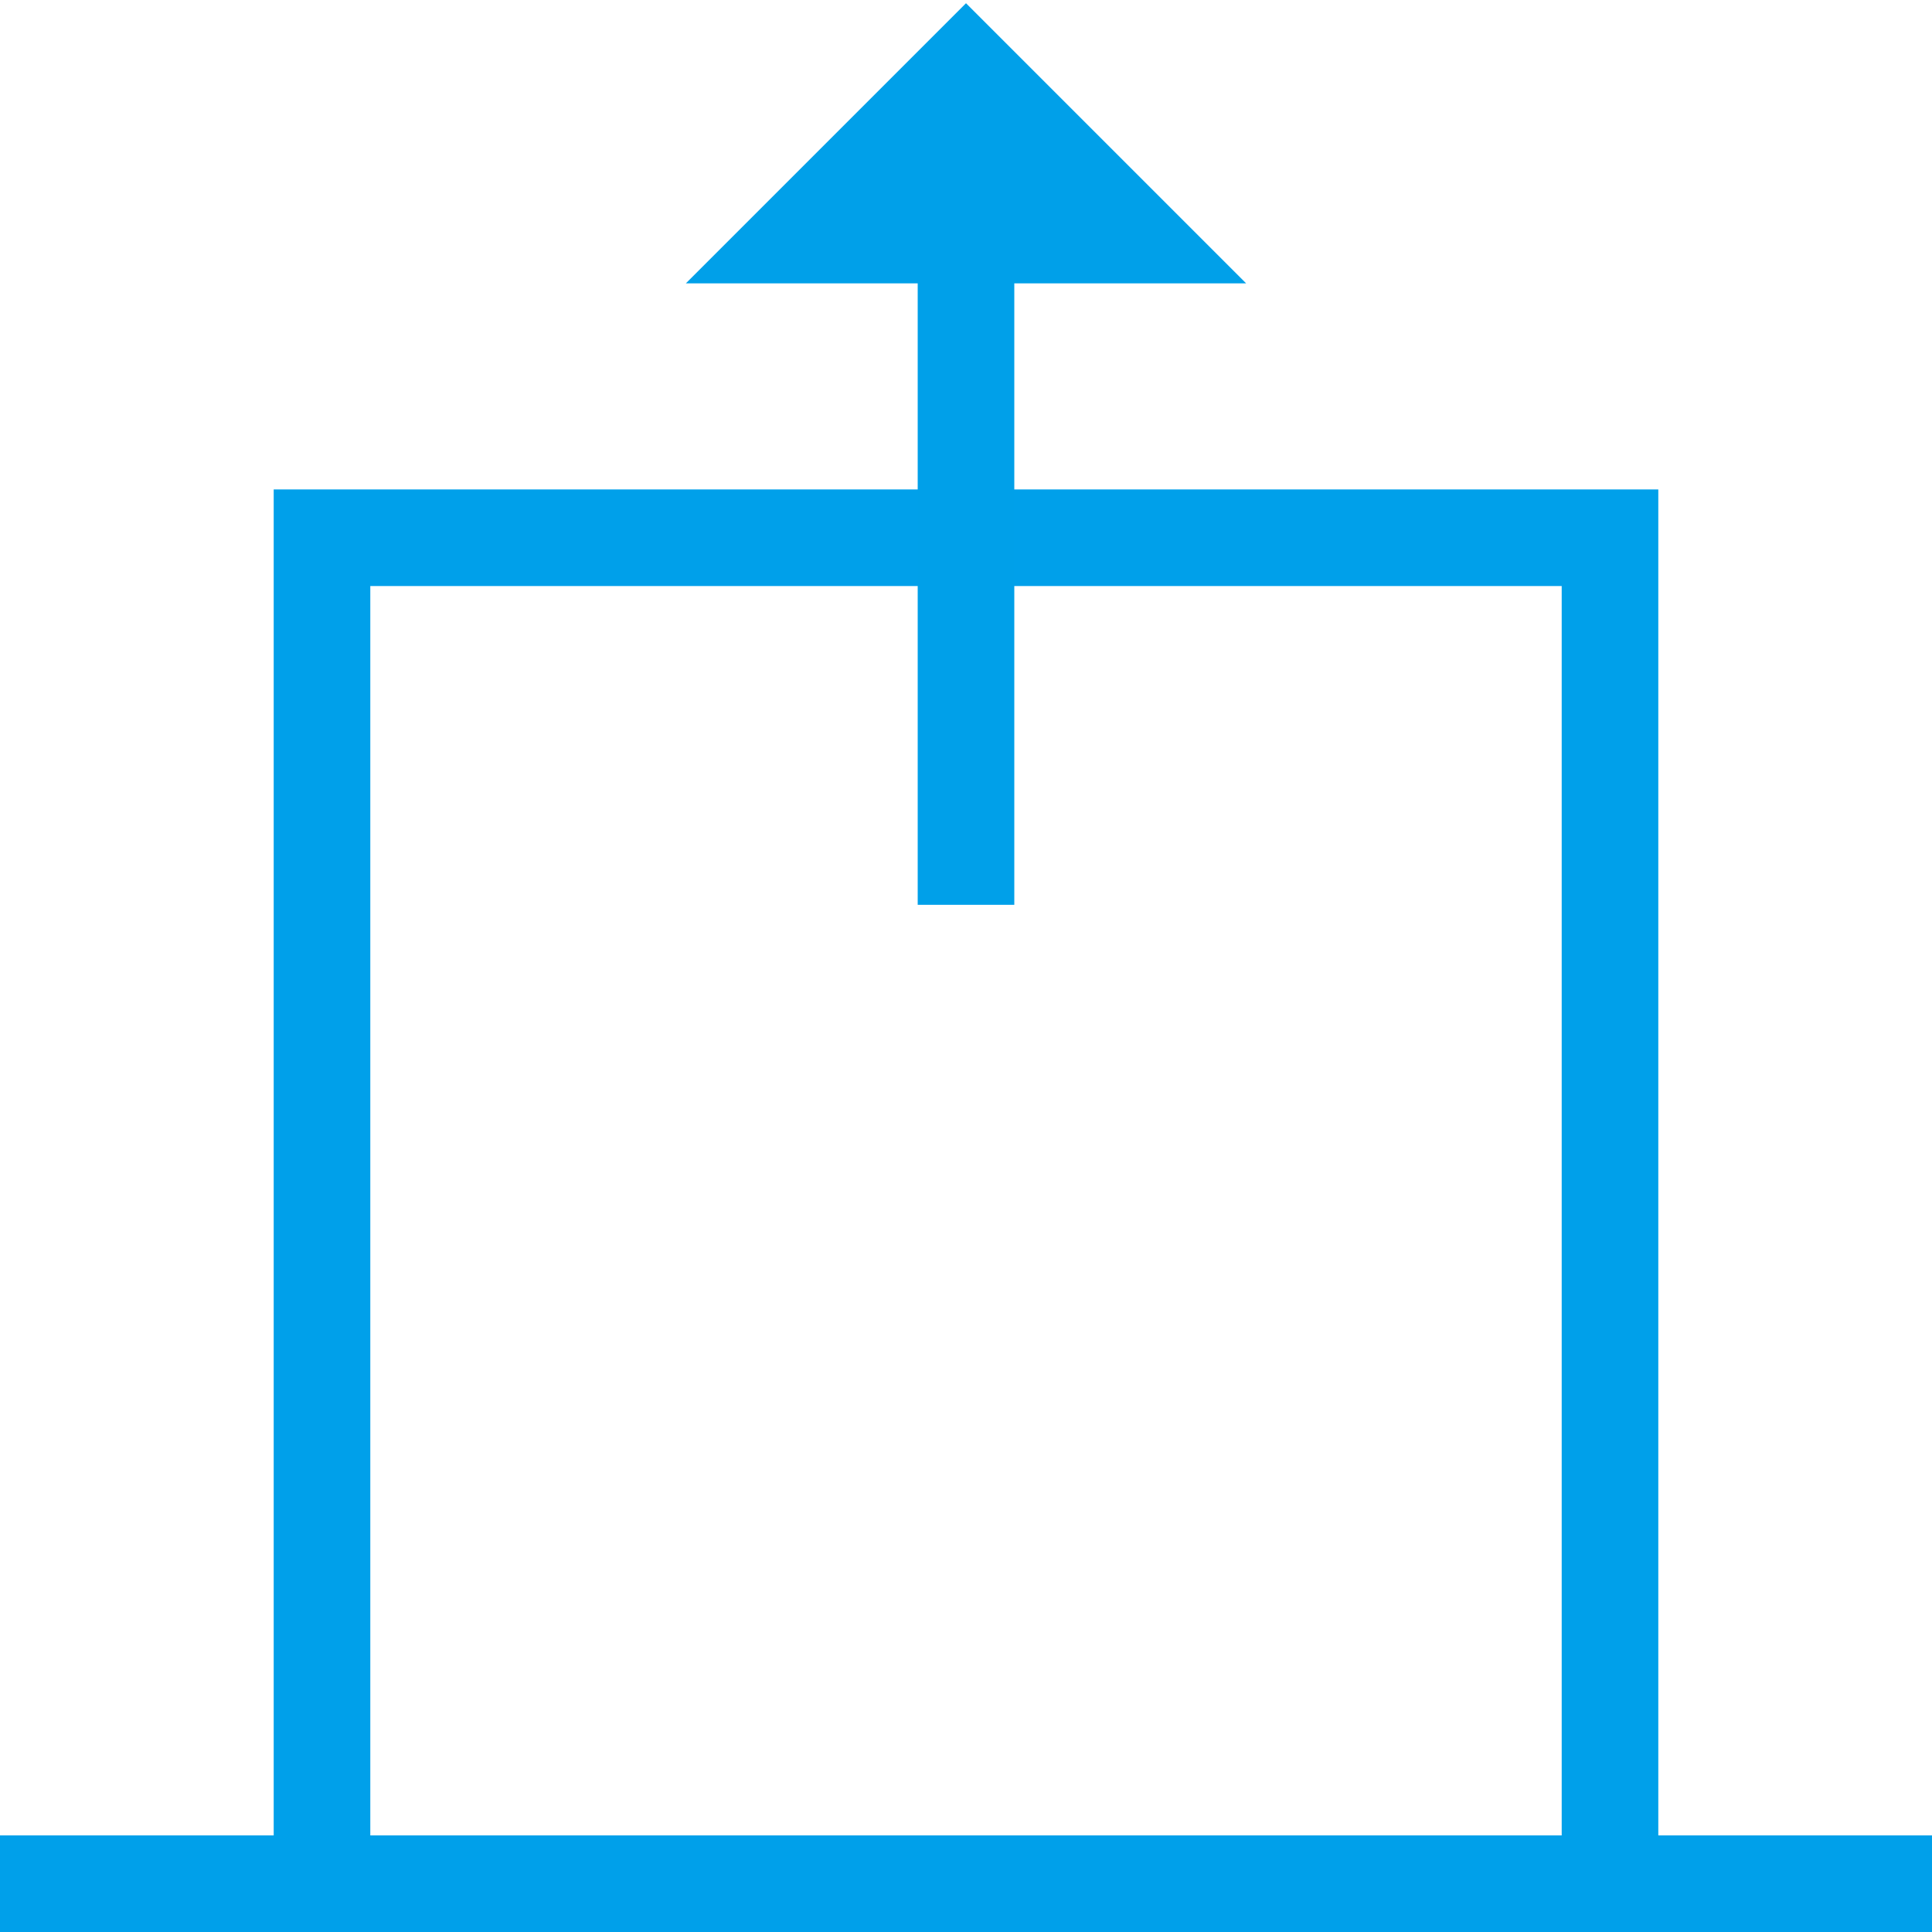
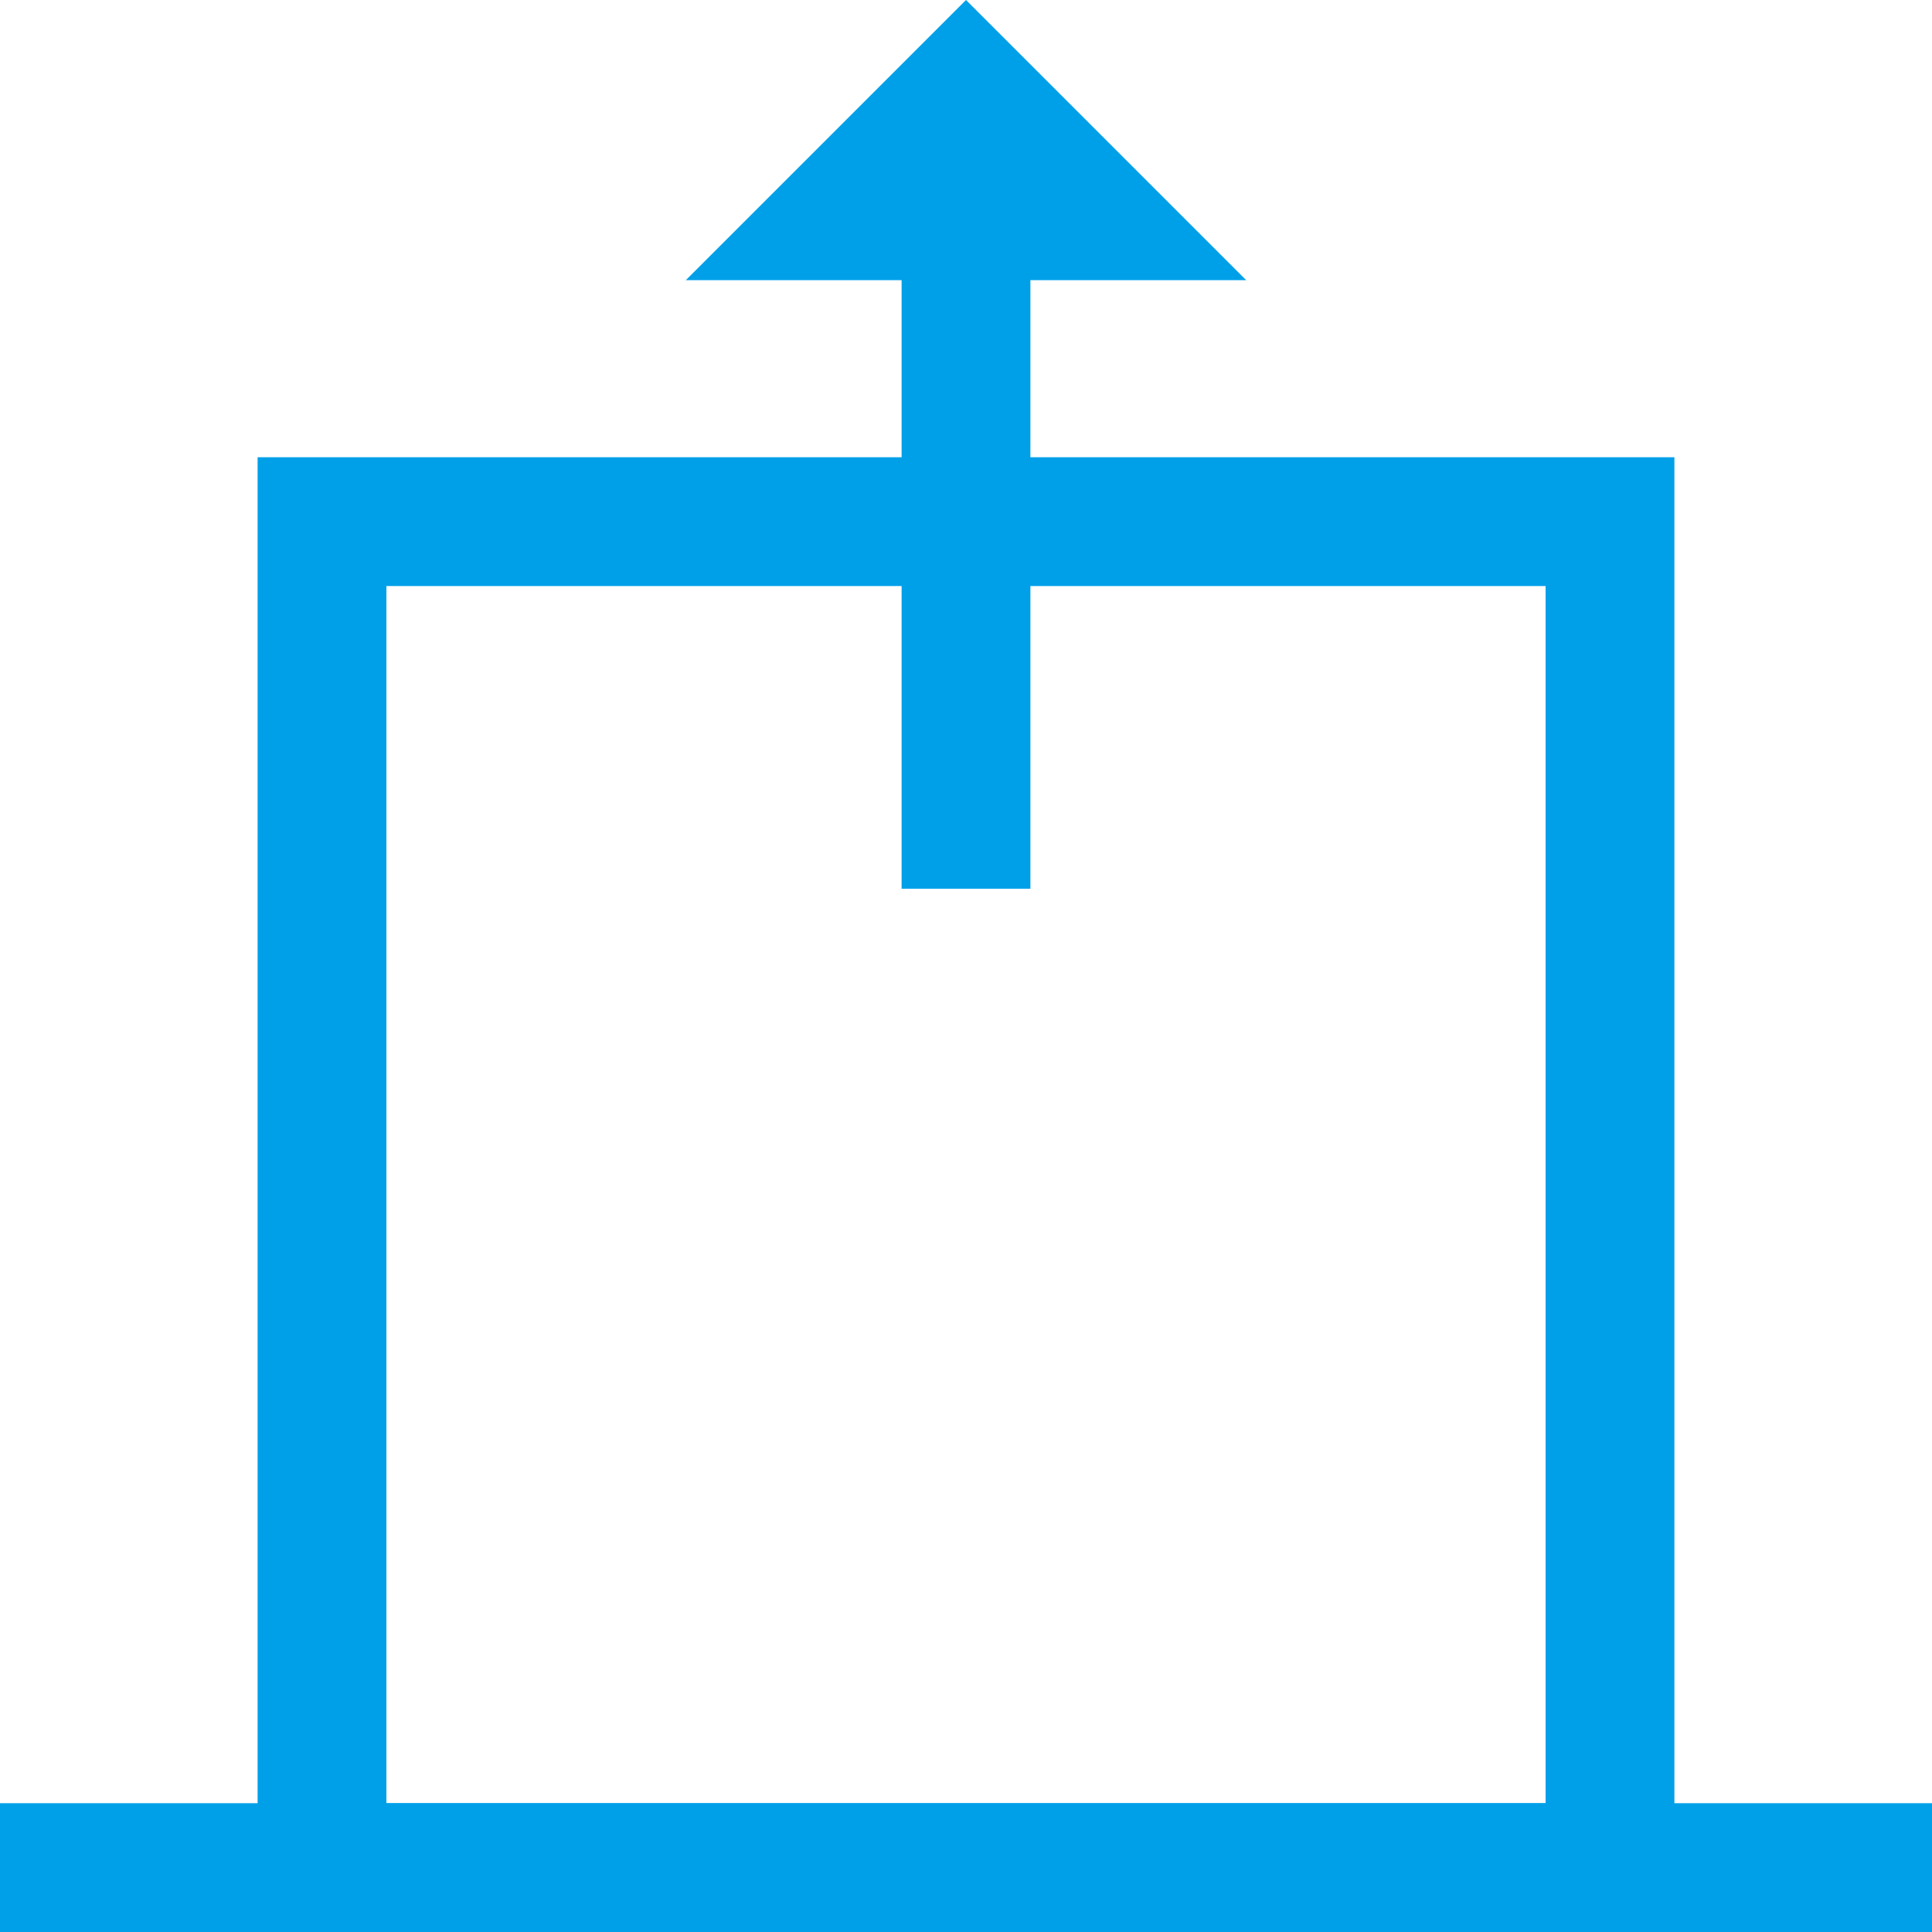
<svg xmlns="http://www.w3.org/2000/svg" version="1.1" id="レイヤー_1" x="0px" y="0px" viewBox="0 0 60 60" style="enable-background:new 0 0 60 60;" xml:space="preserve">
  <style type="text/css">
- 	.st0{fill:#00A0EA;}
- 	.st1{fill:#00A0E9;}
+ 	.st0{fill:#00A0E9;}
</style>
  <g>
-     <rect y="57" class="st0" width="60" height="3" />
-     <path class="st0" d="M51.5,60h-43V15.2h43V60z M11.5,57h37V18.2h-37V57z" />
-     <rect x="28.5" y="8.1" class="st1" width="3" height="20" />
-     <polygon class="st1" points="38.7,8.8 30,0.1 21.3,8.8  " />
+     <rect y="56" class="st0" width="60" height="4" />
+     <path class="st0" d="M52,60H8V14.2h44V60z M12,56h36V18.2H12V56z" />
+     <rect x="28" y="7.6" class="st0" width="4" height="20" />
+     <polygon class="st0" points="38.7,8.7 30,0 21.3,8.7  " />
  </g>
</svg>
